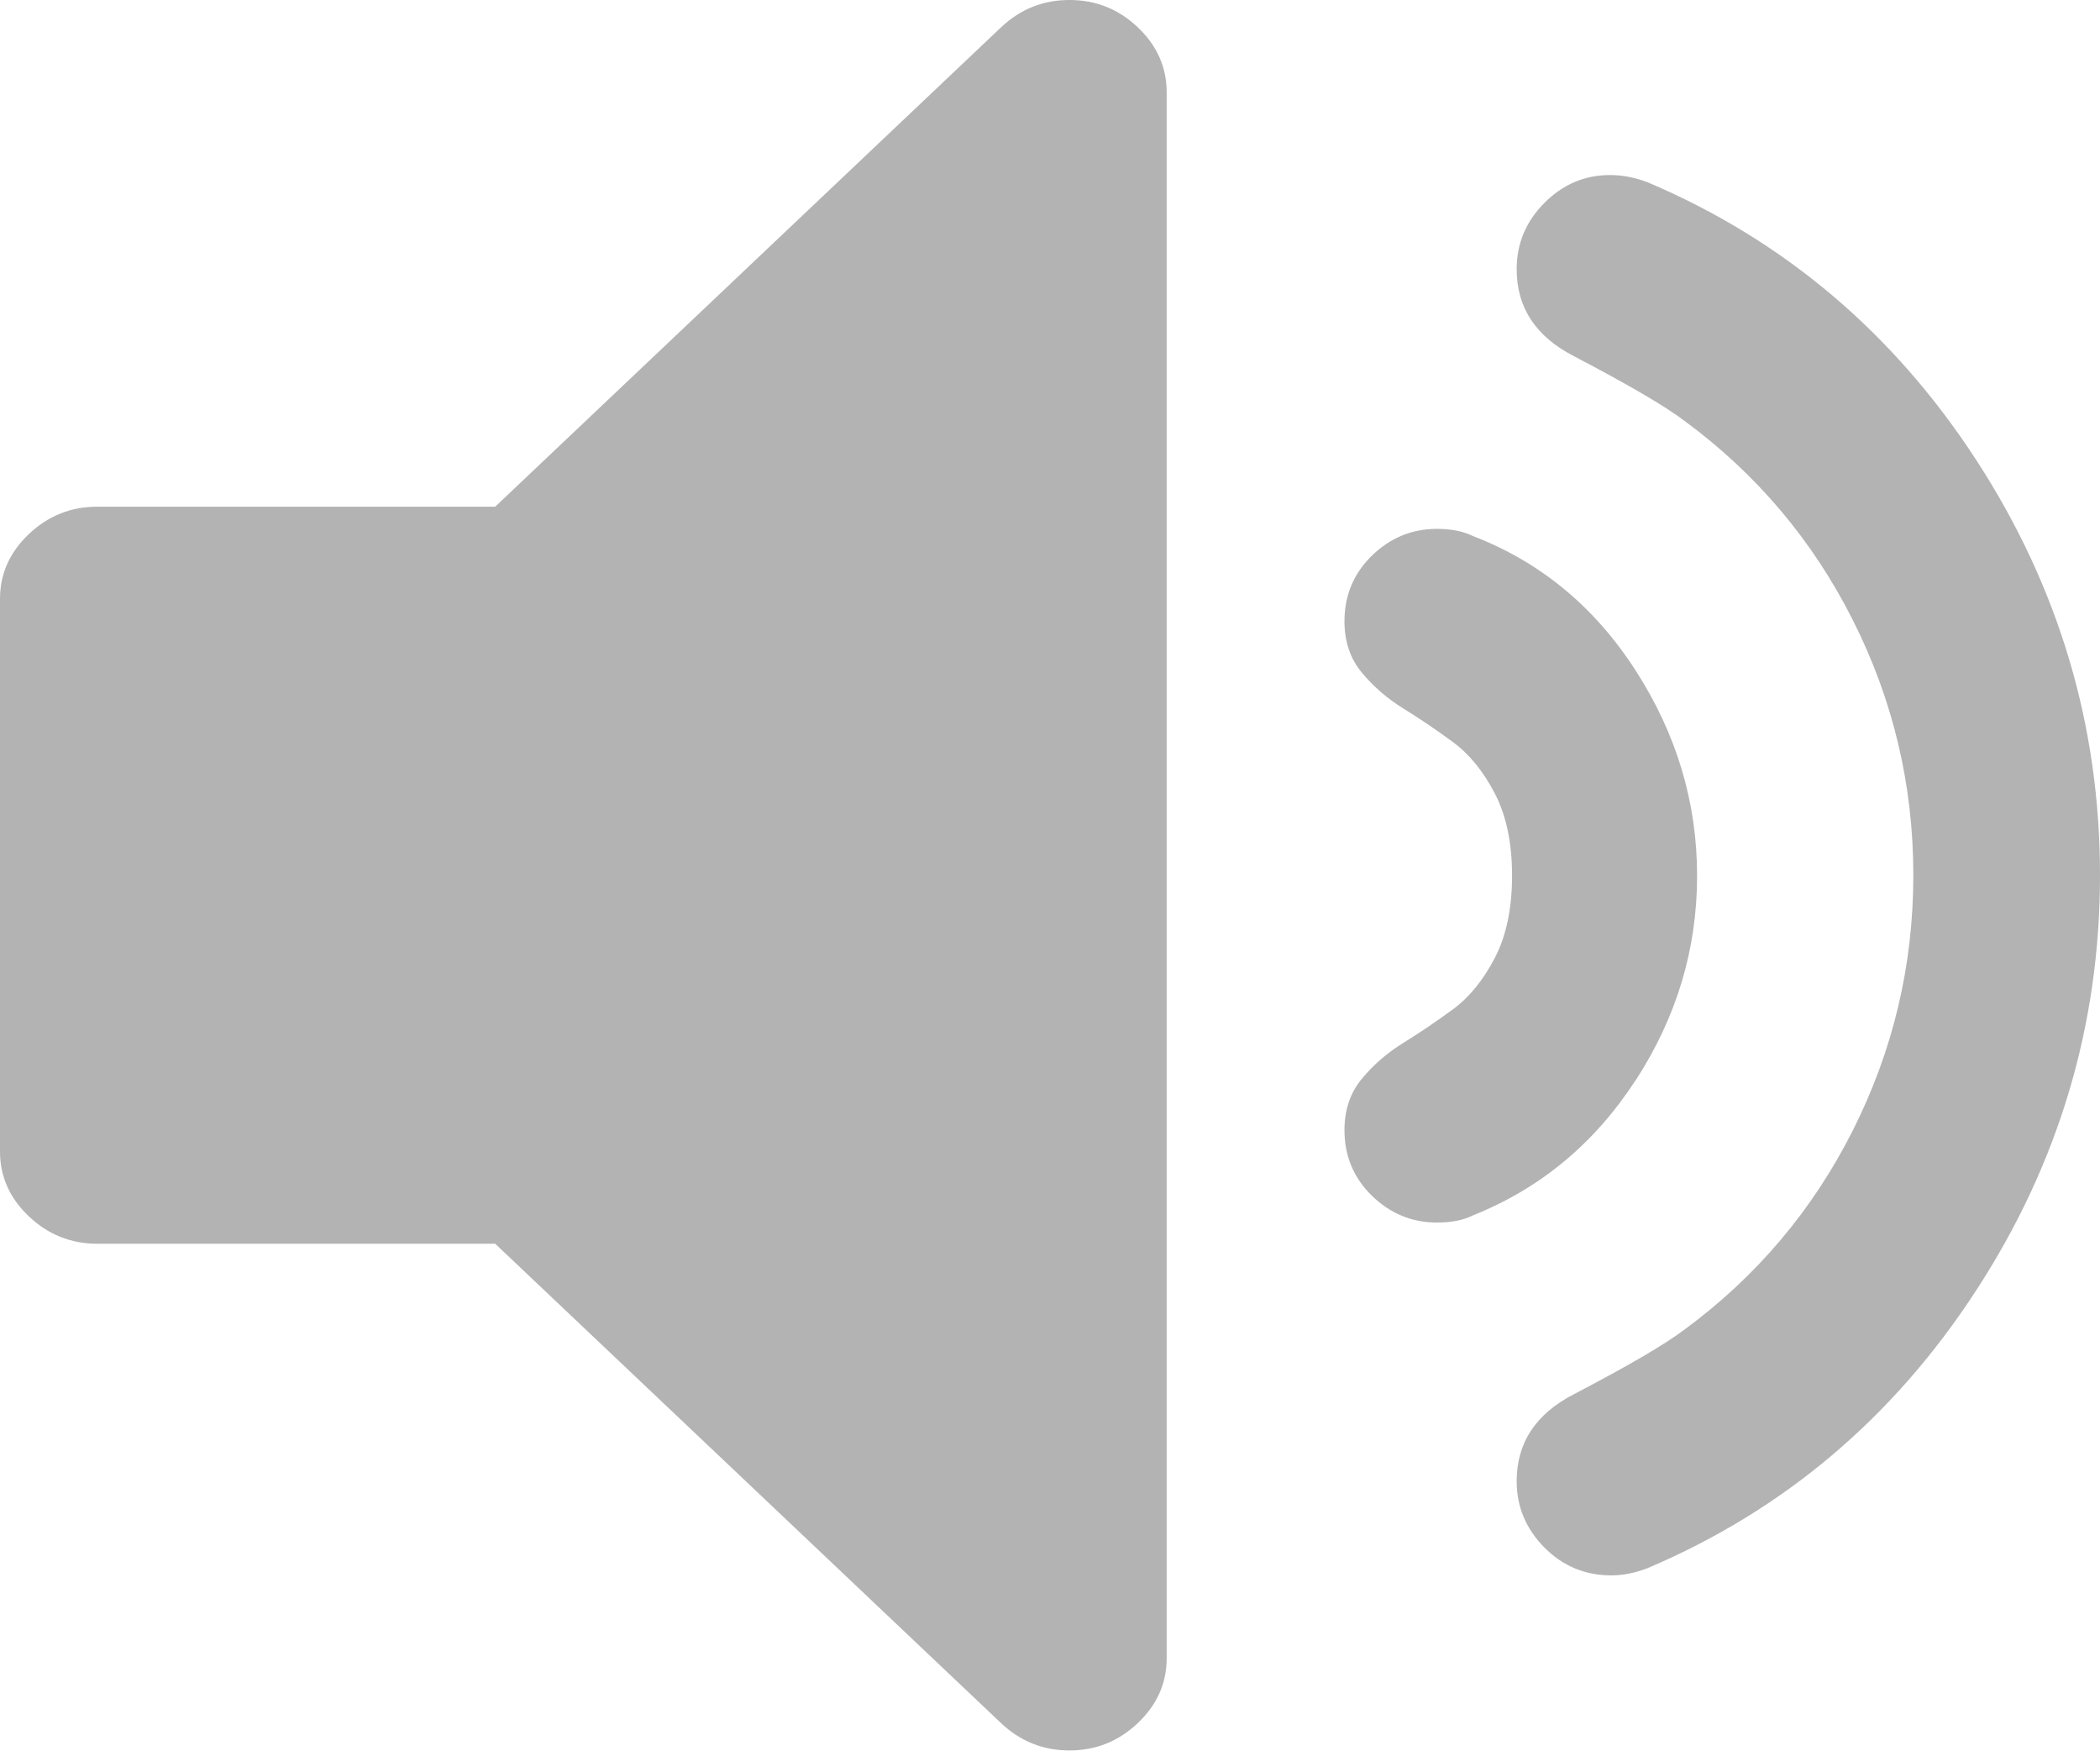
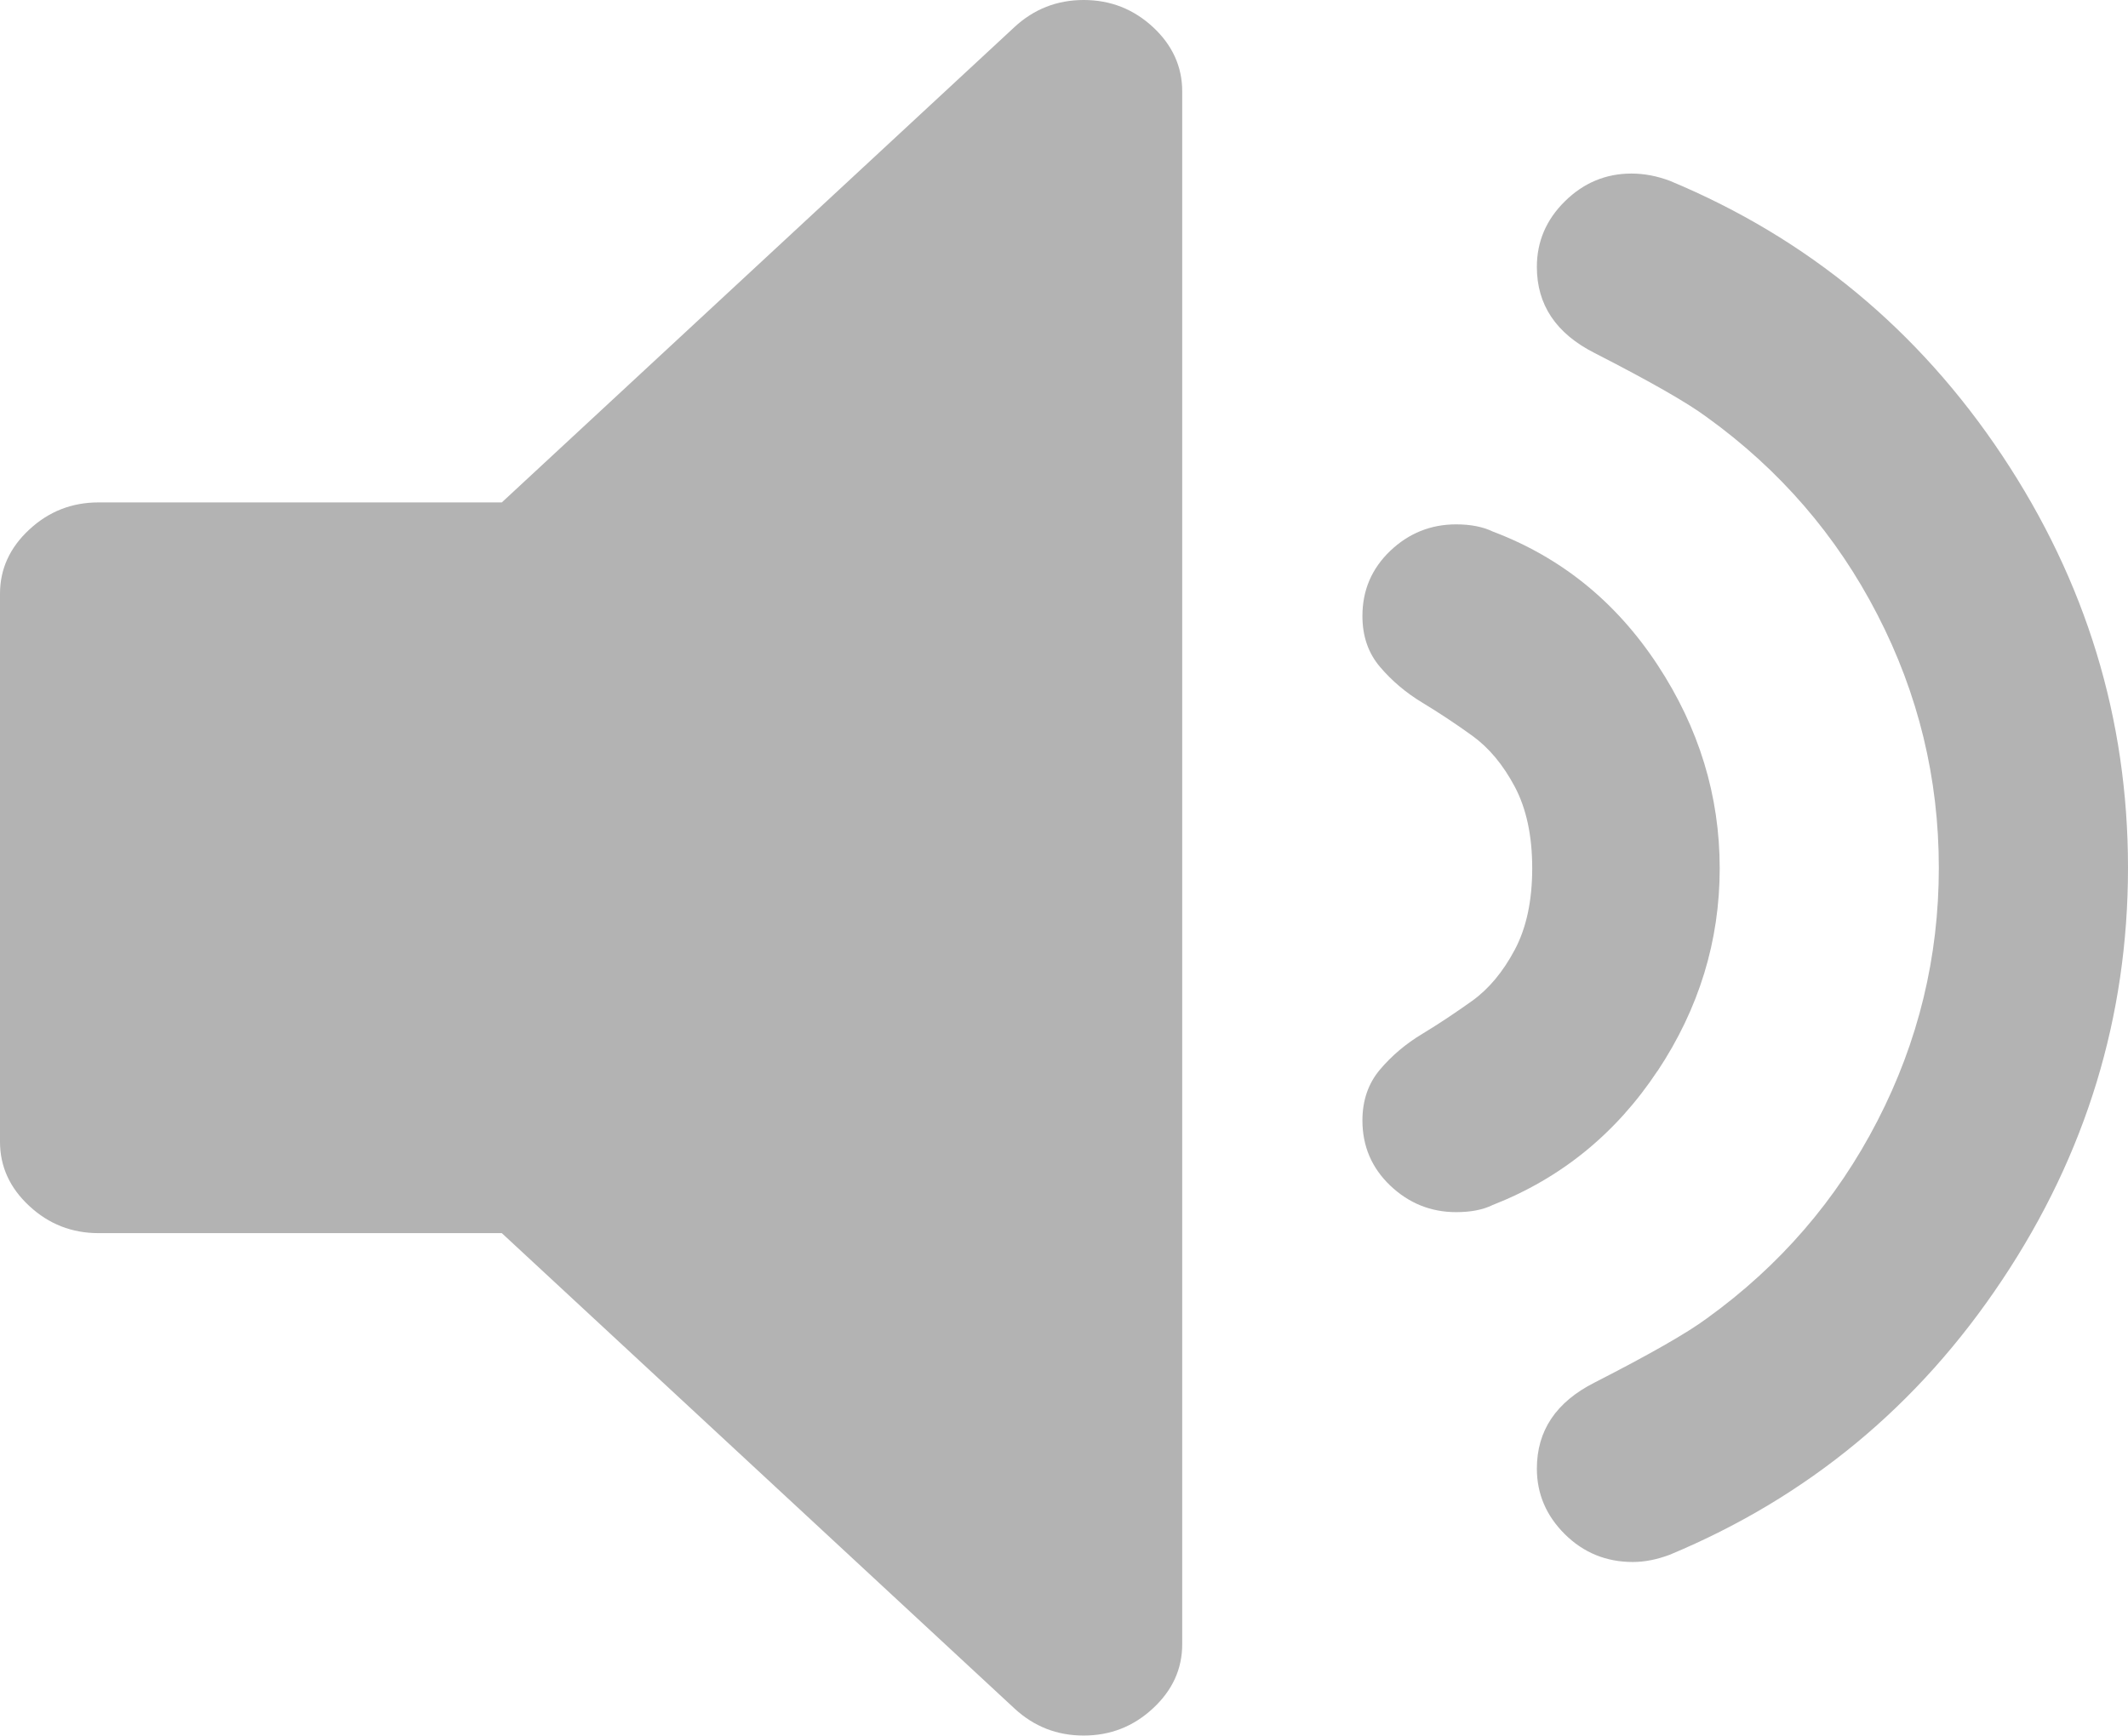
- <svg xmlns="http://www.w3.org/2000/svg" width="36" height="30" viewBox="0 0 36 30" fill="none">
-   <path d="M18.333 0C17.882 0 17.491 0.156 17.16 0.469L8.489 8.684H1.667C1.215 8.684 0.825 8.841 0.495 9.153C0.165 9.466 0 9.837 0 10.264V19.736C0 20.163 0.165 20.534 0.495 20.847C0.825 21.159 1.216 21.316 1.667 21.316H8.489L17.16 29.531C17.491 29.844 17.881 30 18.333 30C18.785 30 19.175 29.844 19.505 29.531C19.835 29.218 20 28.849 20 28.42V1.58C20 1.152 19.835 0.782 19.506 0.469C19.177 0.156 18.786 0 18.334 0H18.333Z" fill="#B3B3B3" />
-   <path d="M28.04 18.515C28.742 17.434 29.093 16.266 29.093 15.01C29.093 13.754 28.742 12.582 28.04 11.492C27.338 10.402 26.41 9.634 25.253 9.188C25.088 9.106 24.881 9.064 24.634 9.064C24.205 9.064 23.833 9.217 23.519 9.522C23.205 9.829 23.048 10.203 23.048 10.649C23.048 10.996 23.147 11.289 23.346 11.528C23.545 11.767 23.783 11.974 24.064 12.147C24.344 12.32 24.625 12.51 24.906 12.717C25.187 12.924 25.426 13.216 25.624 13.596C25.822 13.976 25.921 14.447 25.921 15.008C25.921 15.569 25.822 16.04 25.624 16.42C25.426 16.8 25.187 17.093 24.906 17.299C24.625 17.505 24.344 17.696 24.064 17.869C23.783 18.042 23.544 18.249 23.346 18.488C23.148 18.727 23.048 19.021 23.048 19.367C23.048 19.813 23.206 20.188 23.519 20.494C23.833 20.798 24.204 20.953 24.634 20.953C24.881 20.953 25.088 20.912 25.253 20.829C26.409 20.366 27.338 19.594 28.04 18.512V18.515Z" fill="#B3B3B3" />
-   <path d="M33.874 22.121C35.291 19.946 36 17.571 36 14.999C36 12.428 35.291 10.055 33.874 7.877C32.457 5.703 30.582 4.117 28.25 3.126C28.034 3.043 27.817 3 27.6 3C27.167 3 26.791 3.16 26.474 3.479C26.157 3.799 26 4.176 26 4.614C26 5.269 26.325 5.765 26.975 6.101C27.907 6.589 28.541 6.958 28.874 7.211C30.108 8.118 31.071 9.256 31.762 10.626C32.453 11.995 32.8 13.452 32.8 15C32.8 16.546 32.453 18.004 31.762 19.375C31.071 20.744 30.108 21.882 28.874 22.789C28.541 23.042 27.907 23.411 26.975 23.898C26.325 24.235 26 24.73 26 25.386C26 25.823 26.159 26.201 26.474 26.521C26.79 26.84 27.174 27 27.624 27C27.824 27 28.033 26.957 28.249 26.874C30.581 25.882 32.457 24.298 33.873 22.122L33.874 22.121Z" fill="#B3B3B3" />
+ <svg xmlns="http://www.w3.org/2000/svg" width="38" height="31" viewBox="0 0 38 31" fill="none">
+   <path d="M19.351 0C18.875 0 18.462 0.162 18.114 0.485L8.961 8.974H1.76C1.283 8.974 0.871 9.135 0.523 9.459C0.174 9.782 0 10.165 0 10.606V20.394C0 20.835 0.174 21.218 0.523 21.541C0.871 21.865 1.284 22.026 1.76 22.026H8.961L18.114 30.515C18.462 30.838 18.874 31 19.351 31C19.828 31 20.24 30.838 20.588 30.515C20.937 30.192 21.111 29.81 21.111 29.368V1.632C21.111 1.191 20.937 0.808 20.59 0.485C20.242 0.162 19.829 0 19.352 0H19.351Z" fill="#B3B3B3" />
+   <path d="M29.598 19.132C30.339 18.015 30.709 16.808 30.709 15.51C30.709 14.213 30.339 13.001 29.598 11.875C28.857 10.749 27.877 9.955 26.656 9.494C26.482 9.41 26.263 9.366 26.003 9.366C25.55 9.366 25.157 9.524 24.826 9.839C24.494 10.157 24.329 10.543 24.329 11.004C24.329 11.363 24.433 11.665 24.643 11.912C24.853 12.159 25.104 12.373 25.401 12.552C25.697 12.731 25.993 12.927 26.29 13.141C26.586 13.355 26.839 13.656 27.048 14.049C27.257 14.442 27.361 14.929 27.361 15.508C27.361 16.088 27.257 16.575 27.048 16.967C26.839 17.36 26.586 17.663 26.29 17.876C25.993 18.088 25.697 18.286 25.401 18.465C25.104 18.643 24.852 18.857 24.643 19.104C24.434 19.351 24.329 19.655 24.329 20.013C24.329 20.473 24.495 20.861 24.826 21.177C25.157 21.491 25.549 21.651 26.003 21.651C26.263 21.651 26.482 21.609 26.656 21.523C27.876 21.045 28.857 20.247 29.598 19.129V19.132Z" fill="#B3B3B3" />
+   <path d="M35.756 22.858C37.252 20.611 38 18.157 38 15.499C38 12.842 37.252 10.39 35.756 8.14C34.261 5.893 32.281 4.255 29.819 3.23C29.591 3.144 29.362 3.1 29.133 3.1C28.676 3.1 28.28 3.265 27.945 3.595C27.61 3.925 27.444 4.316 27.444 4.768C27.444 5.445 27.787 5.957 28.474 6.305C29.458 6.809 30.127 7.19 30.479 7.451C31.78 8.389 32.797 9.564 33.526 10.98C34.256 12.395 34.622 13.901 34.622 15.5C34.622 17.097 34.256 18.604 33.526 20.02C32.797 21.436 31.78 22.611 30.479 23.549C30.127 23.81 29.458 24.192 28.474 24.695C27.787 25.043 27.444 25.554 27.444 26.232C27.444 26.683 27.612 27.075 27.945 27.405C28.279 27.735 28.683 27.9 29.159 27.9C29.369 27.9 29.59 27.856 29.818 27.77C32.28 26.744 34.261 25.108 35.755 22.859L35.756 22.858Z" fill="#B3B3B3" />
</svg>
